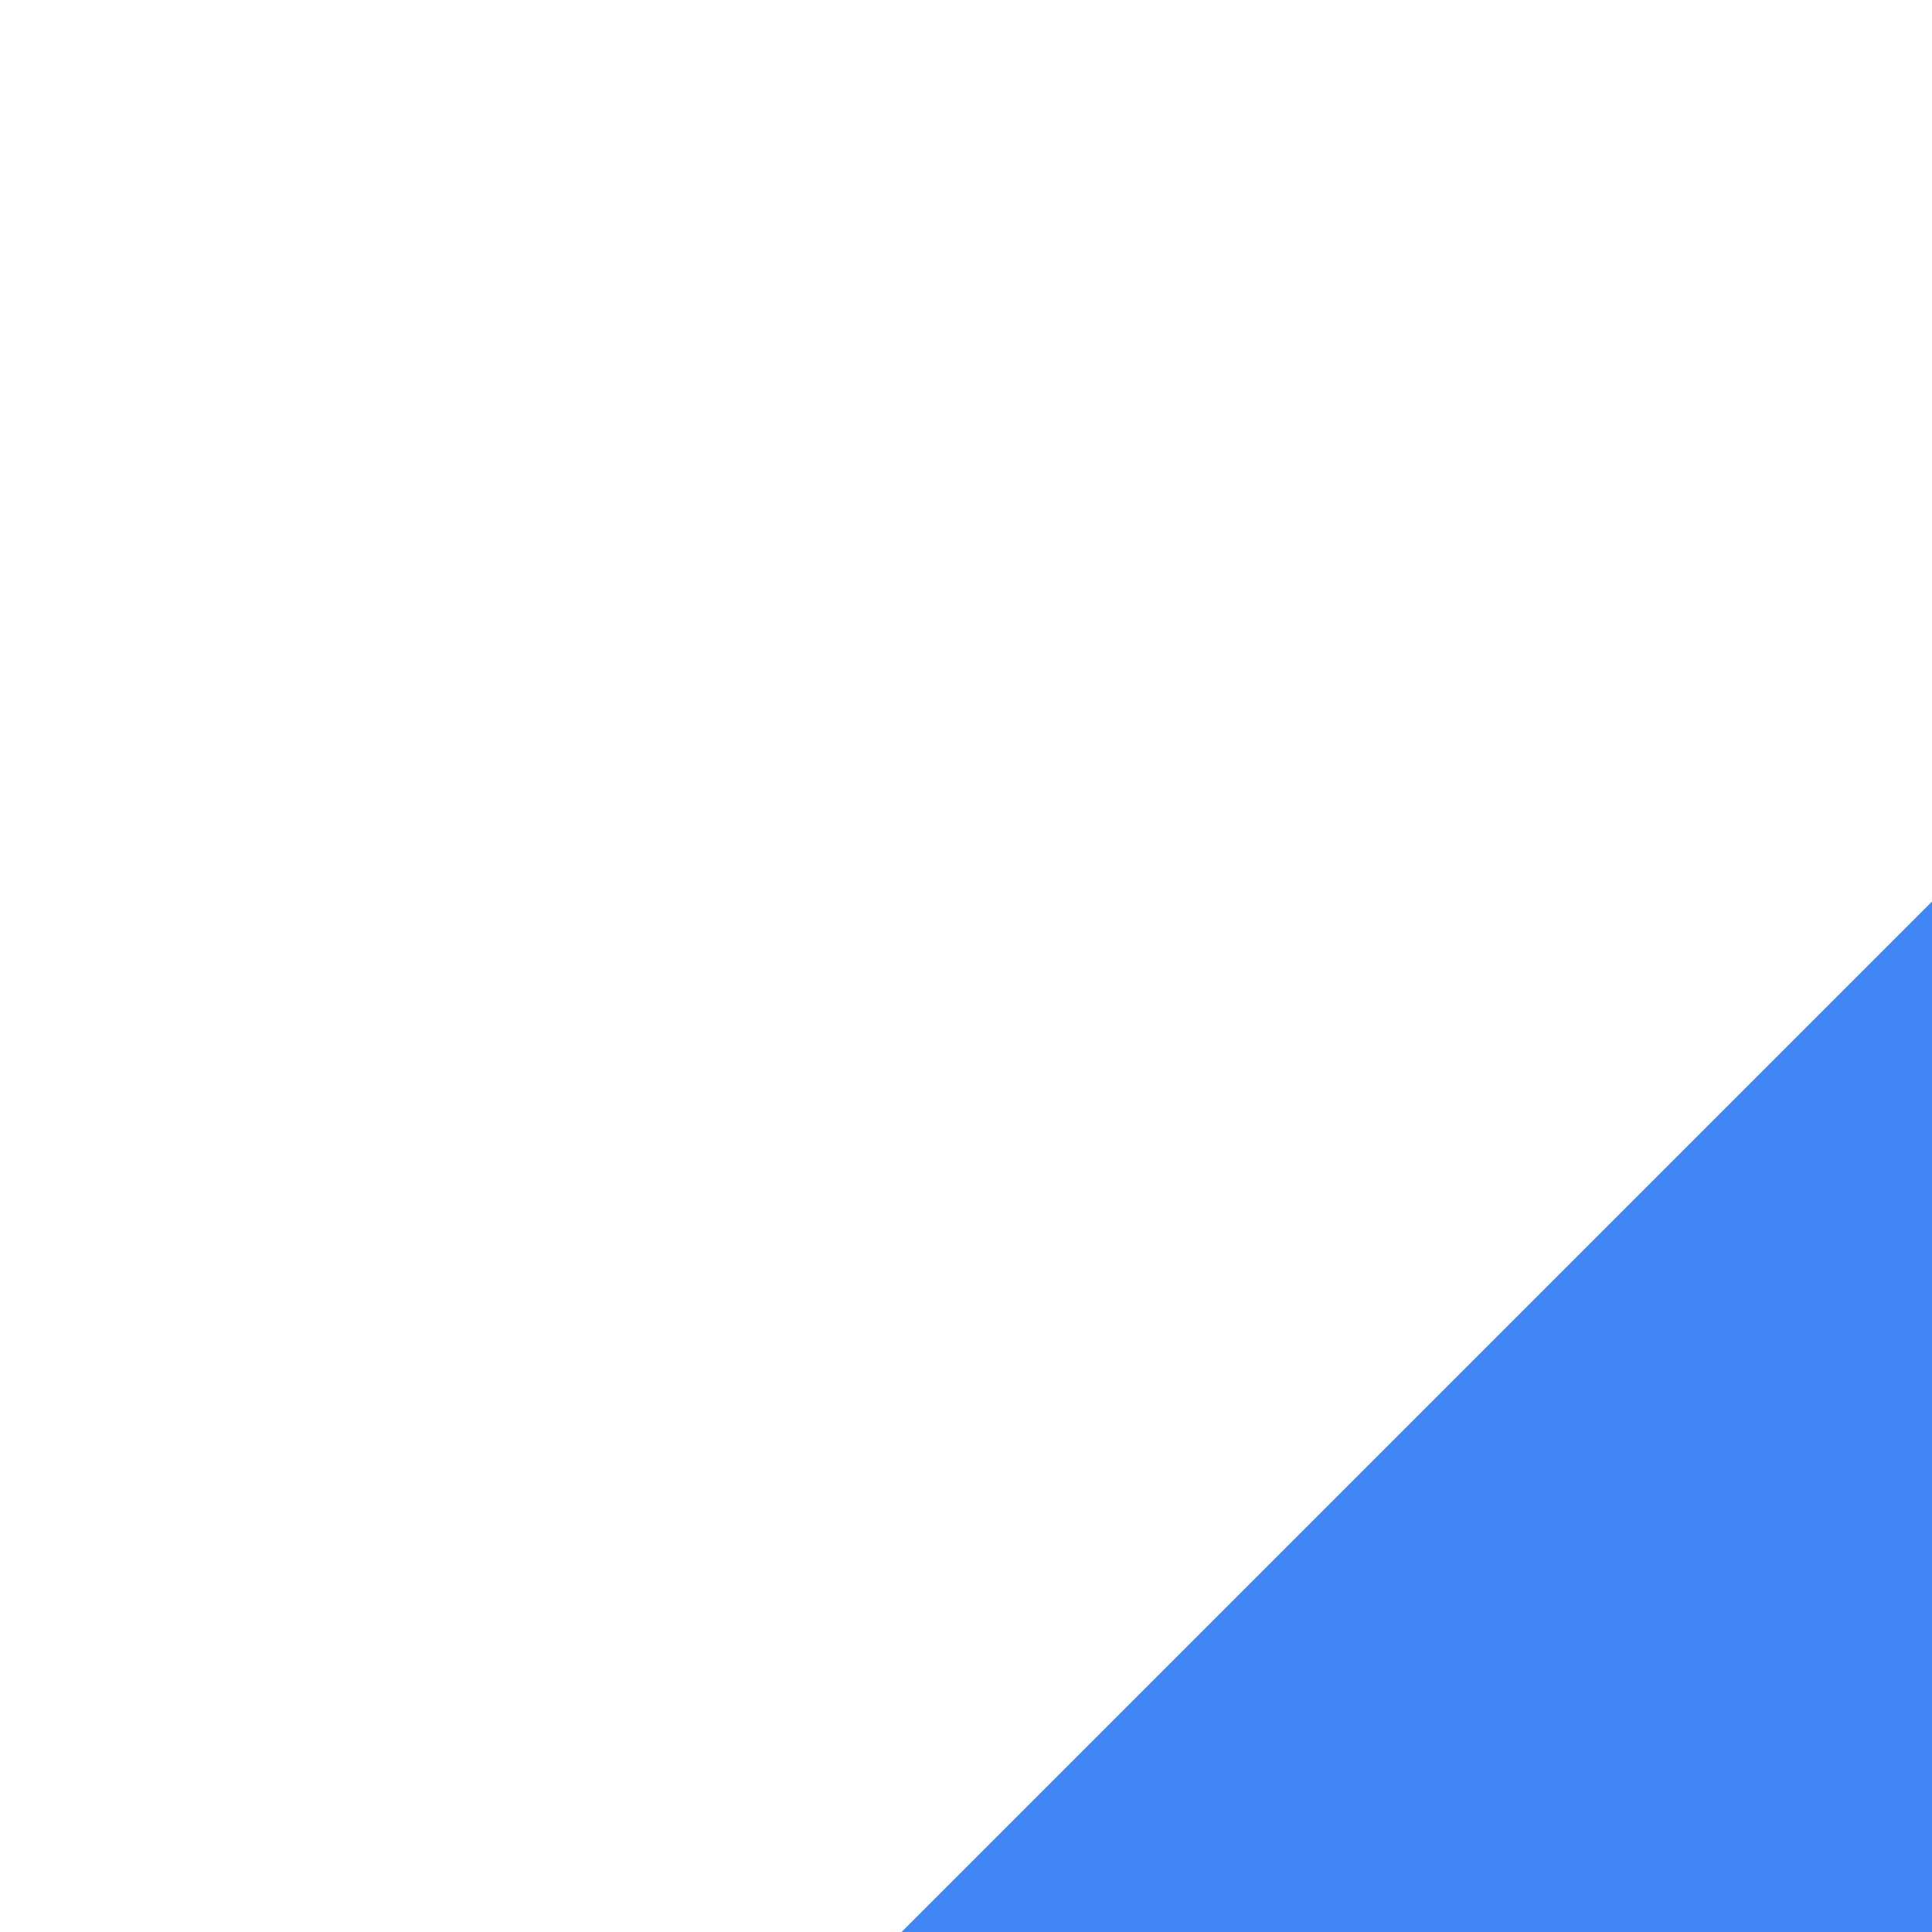
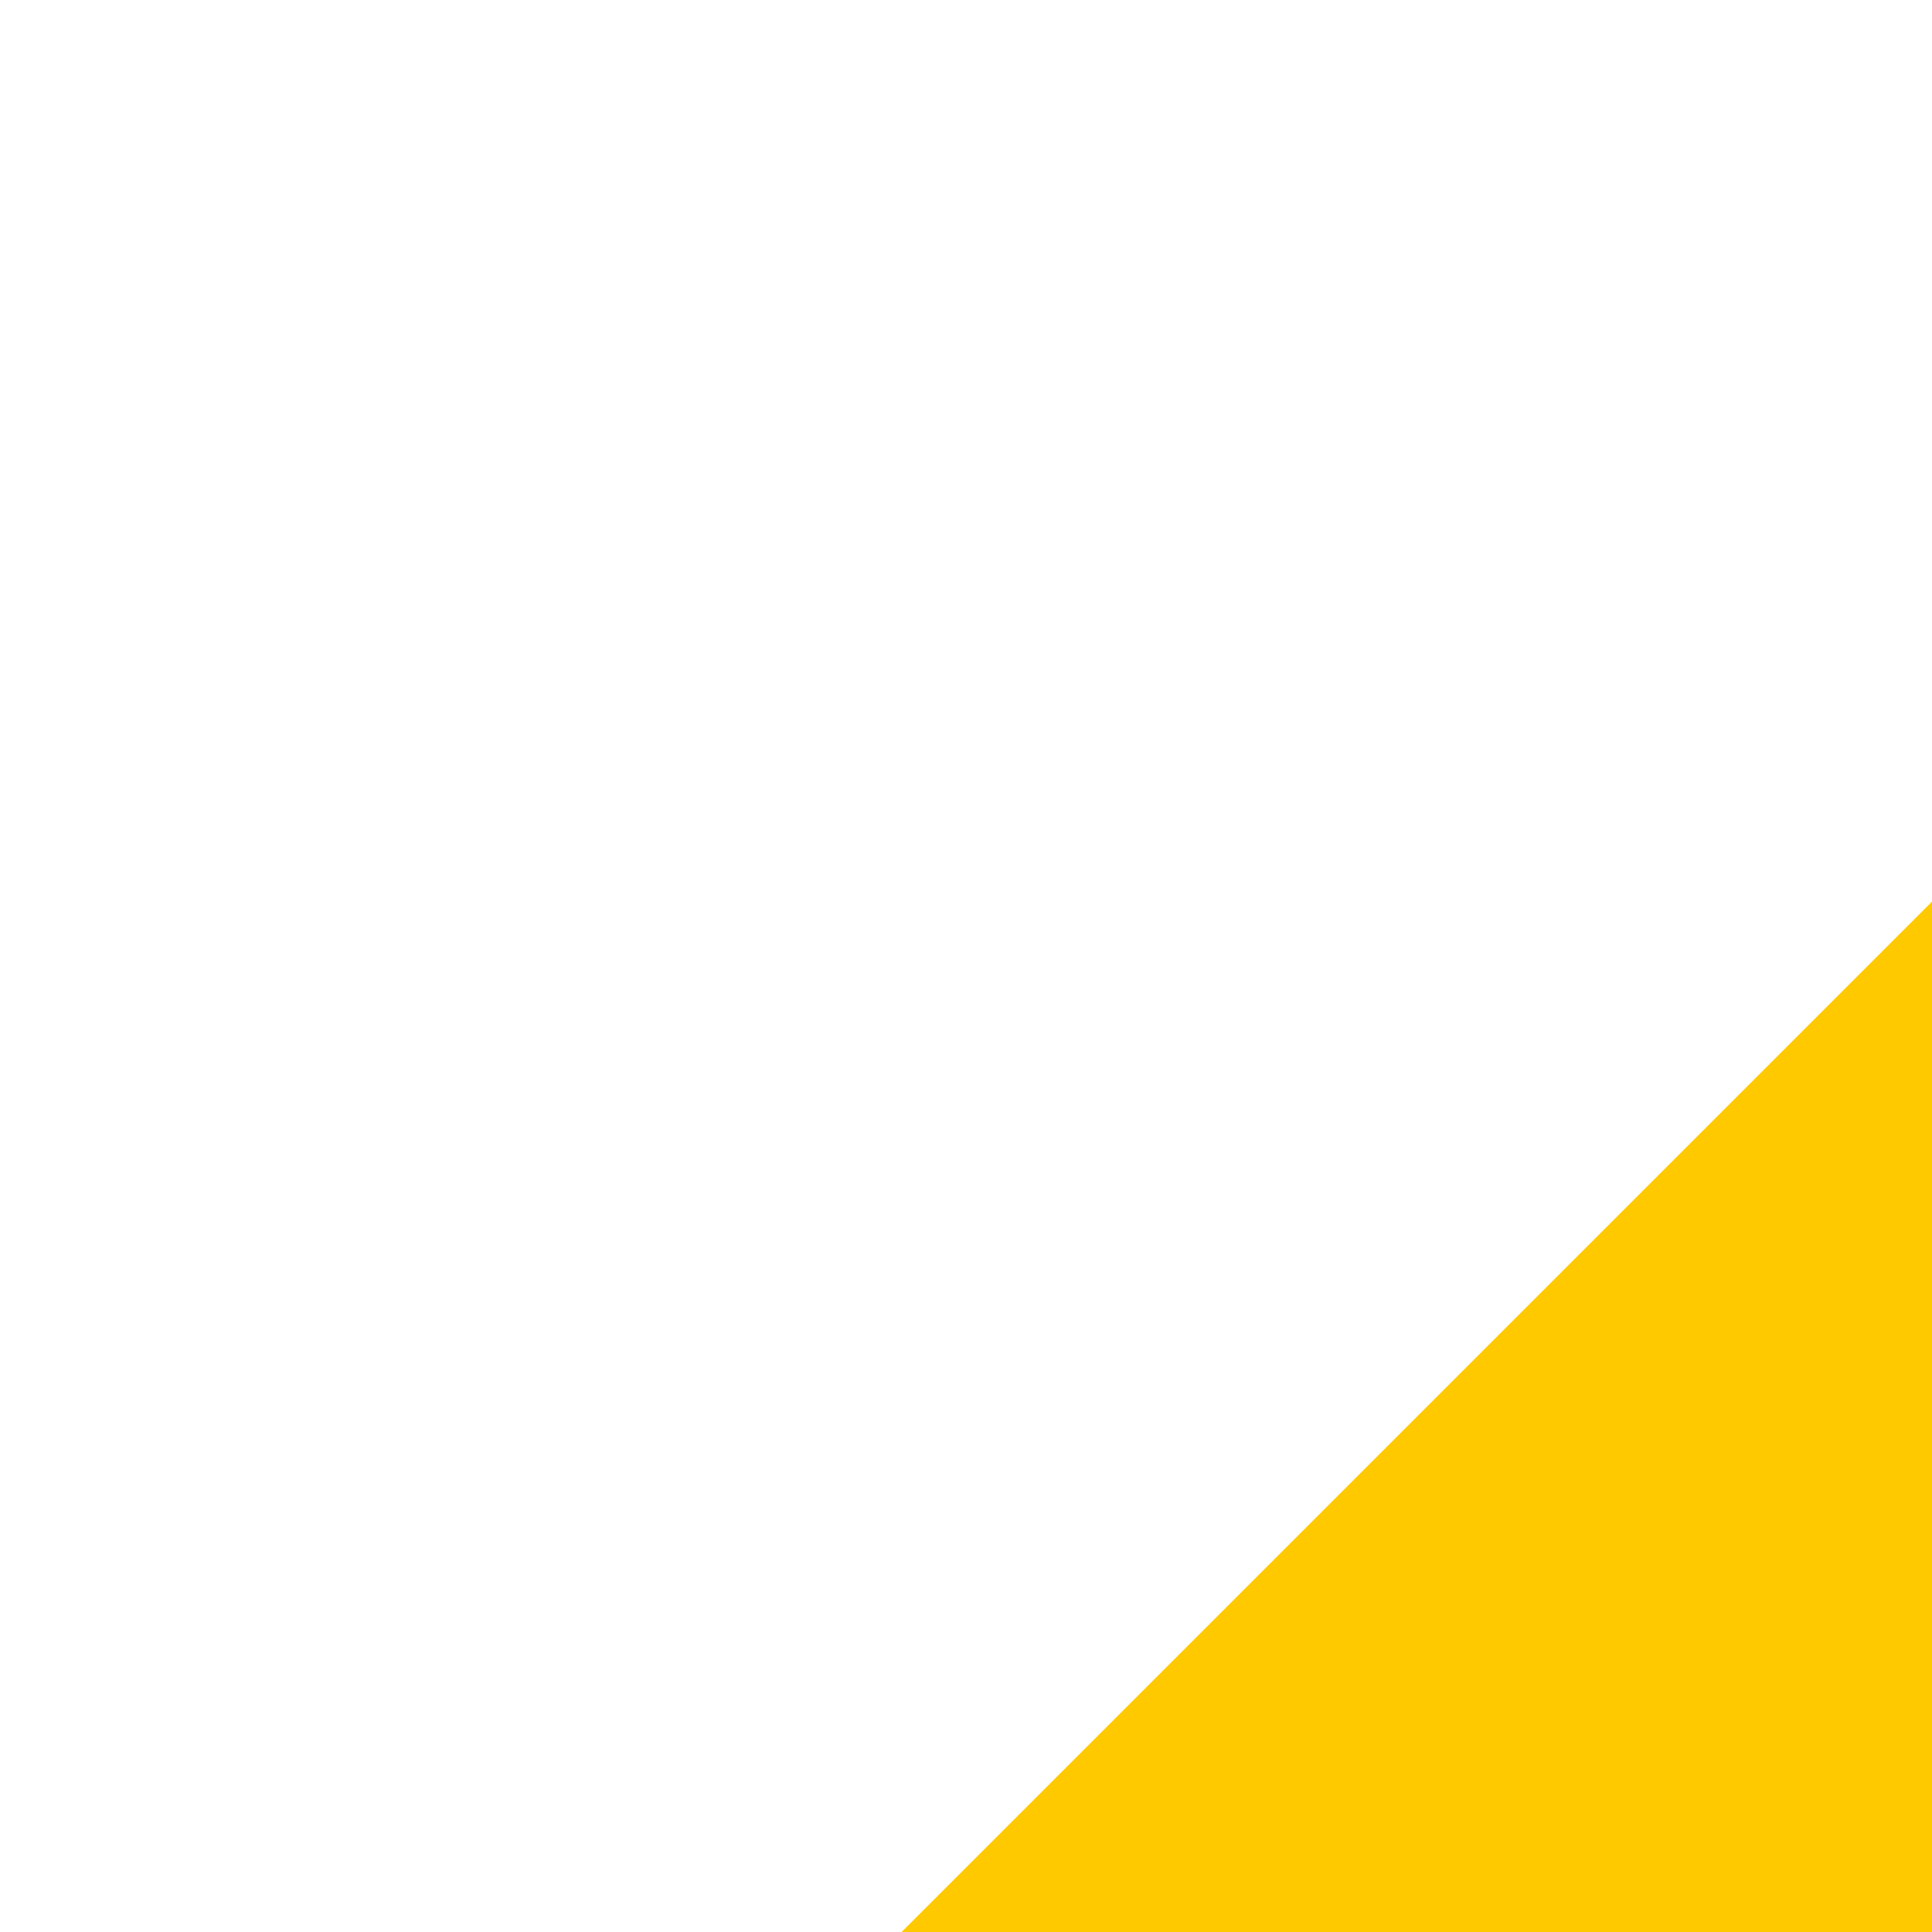
- <svg xmlns="http://www.w3.org/2000/svg" width="30" height="30" version="1.1" viewBox="0 0 30 30">
-   <defs>
+ <svg xmlns="http://www.w3.org/2000/svg" width="30" height="30" version="1.1" viewBox="0 0 30 30" id="svg8">
+   <defs id="defs3">
    <style id="current-color-scheme" type="text/css">.ColorScheme-Text {
        color:#31363b;
        stop-color:#31363b;
      }
      .ColorScheme-Background {
        color:#eff0f1;
        stop-color:#eff0f1;
      }
      .ColorScheme-Highlight {
        color:#3daee9;
        stop-color:#3daee9;
      }
      .ColorScheme-ViewText {
        color:#31363b;
        stop-color:#31363b;
      }
      .ColorScheme-ViewBackground {
        color:#fcfcfc;
        stop-color:#fcfcfc;
      }
      .ColorScheme-ViewHover {
        color:#93cee9;
        stop-color:#93cee9;
      }
      .ColorScheme-ViewFocus{
        color:#3daee9;
        stop-color:#3daee9;
      }
      .ColorScheme-ButtonText {
        color:#31363b;
        stop-color:#31363b;
      }
      .ColorScheme-ButtonBackground {
        color:#eff0f1;
        stop-color:#eff0f1;
      }
      .ColorScheme-ButtonHover {
        color:#93cee9;
        stop-color:#93cee9;
      }
      .ColorScheme-ButtonFocus{
        color:#3daee9;
        stop-color:#3daee9;
      }</style>
  </defs>
-   <g transform="translate(0 -904.36)">
-     <path id="event" class="ColorScheme-Highlight" d="m30 918.36-16 16h16z" fill="#4285f4" />
+   <g transform="translate(0 -904.36)" id="g6">
+     <path id="event" class="ColorScheme-Highlight" d="m30 918.36-16 16h16z" fill="#4285f4" style="fill:#ffc900;fill-opacity:1" />
  </g>
</svg>
